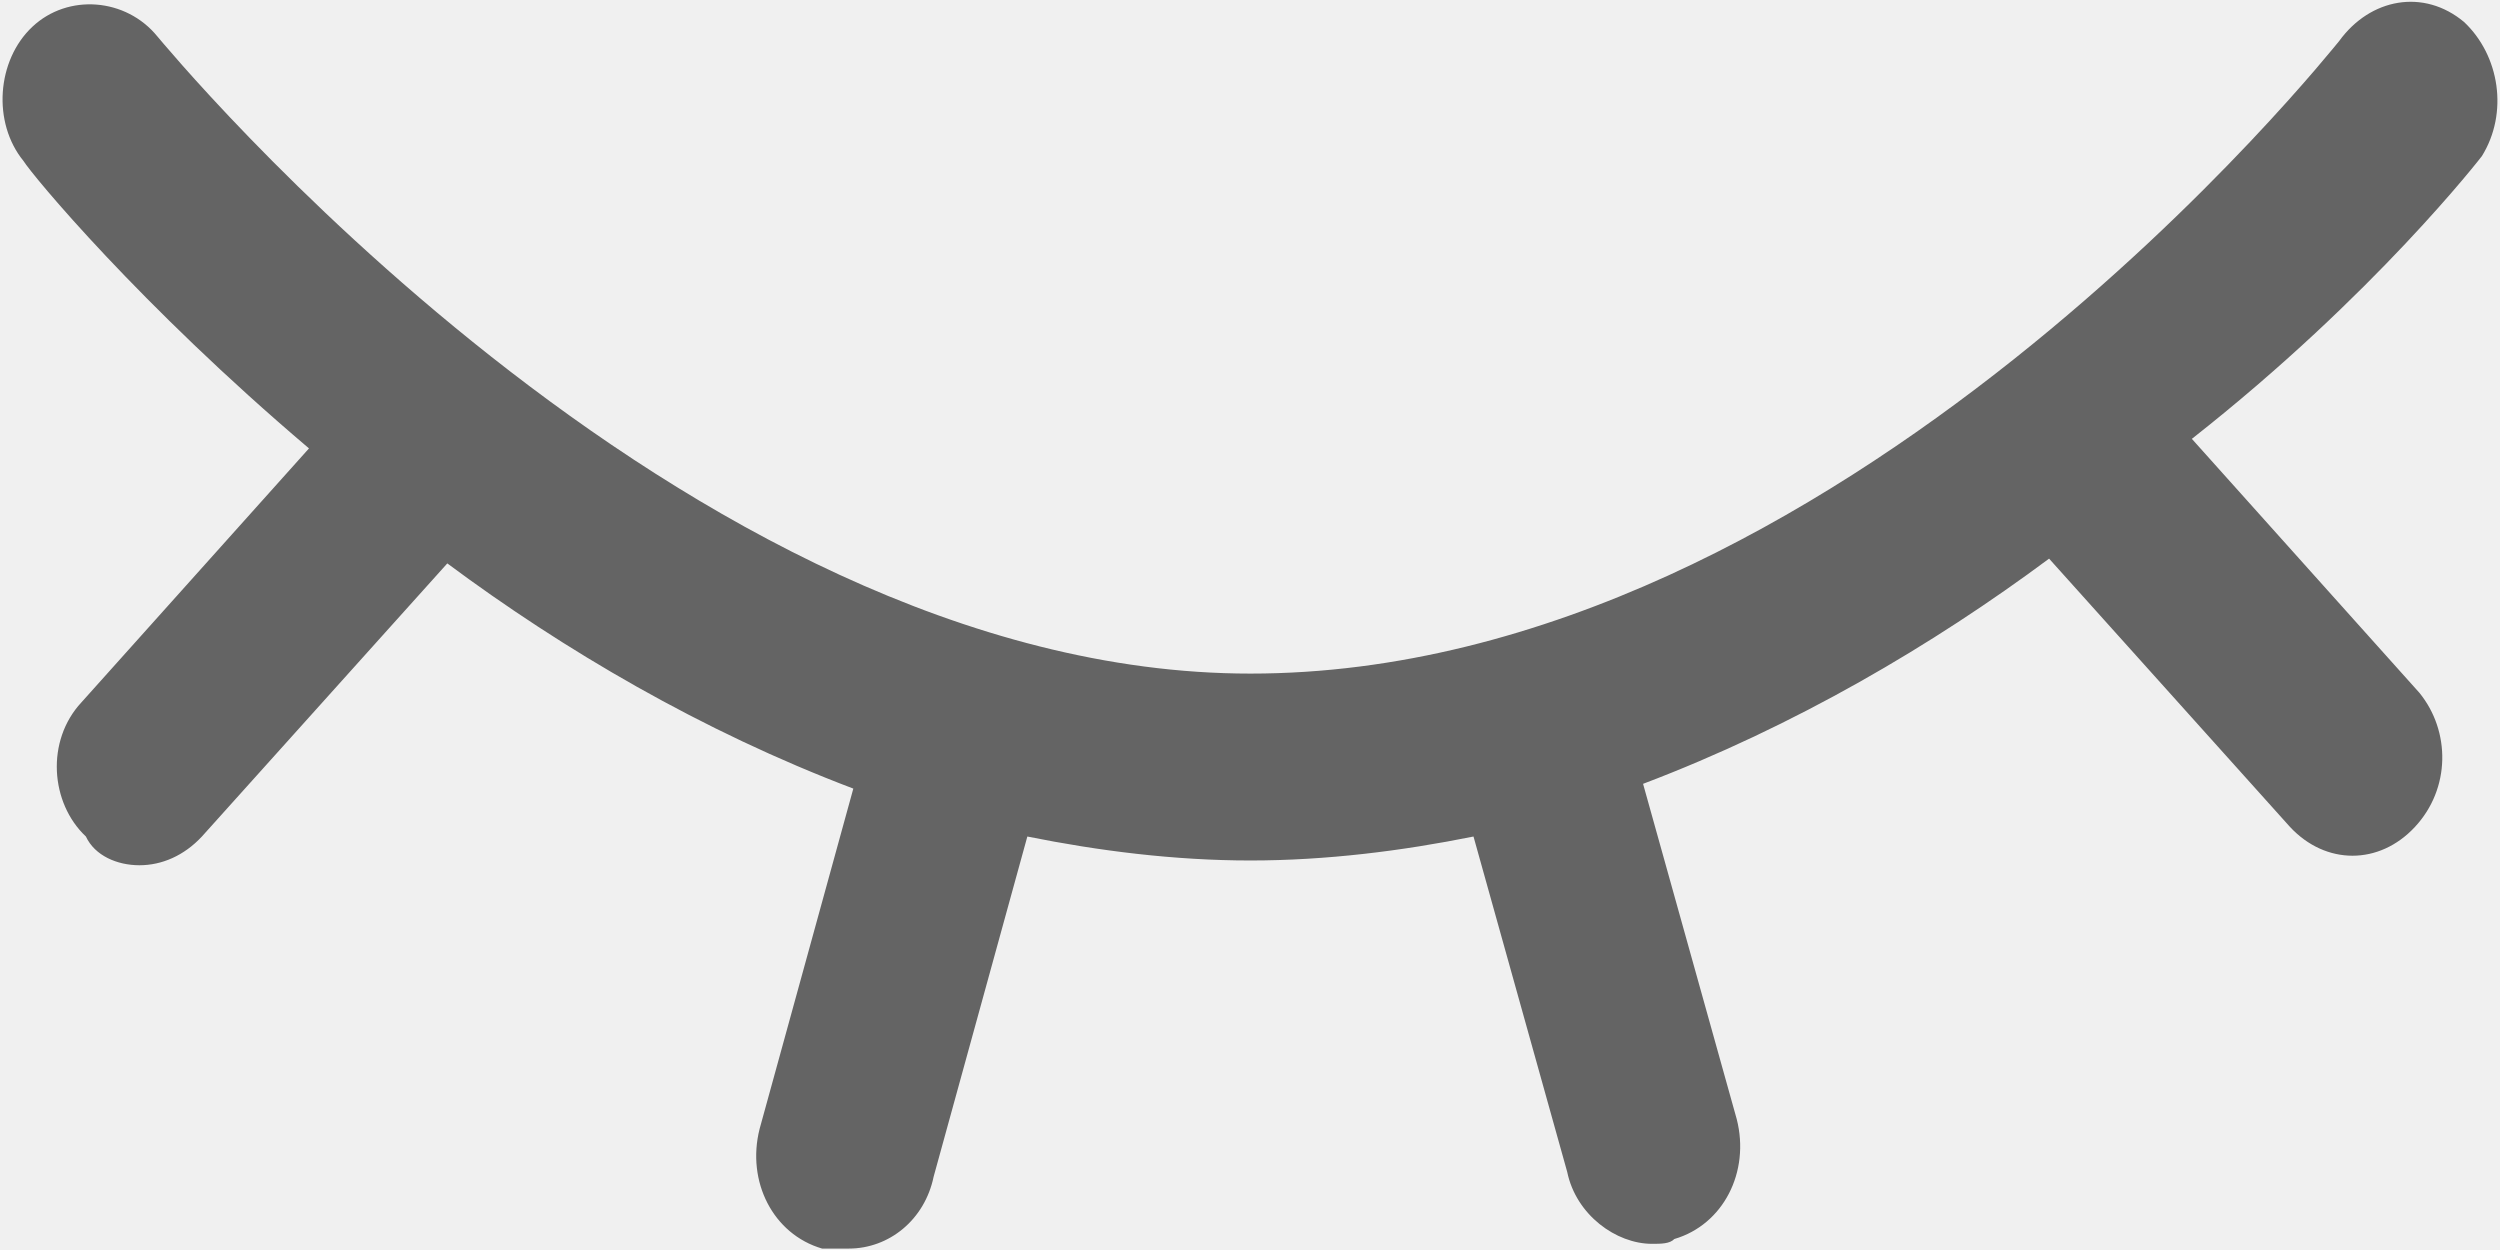
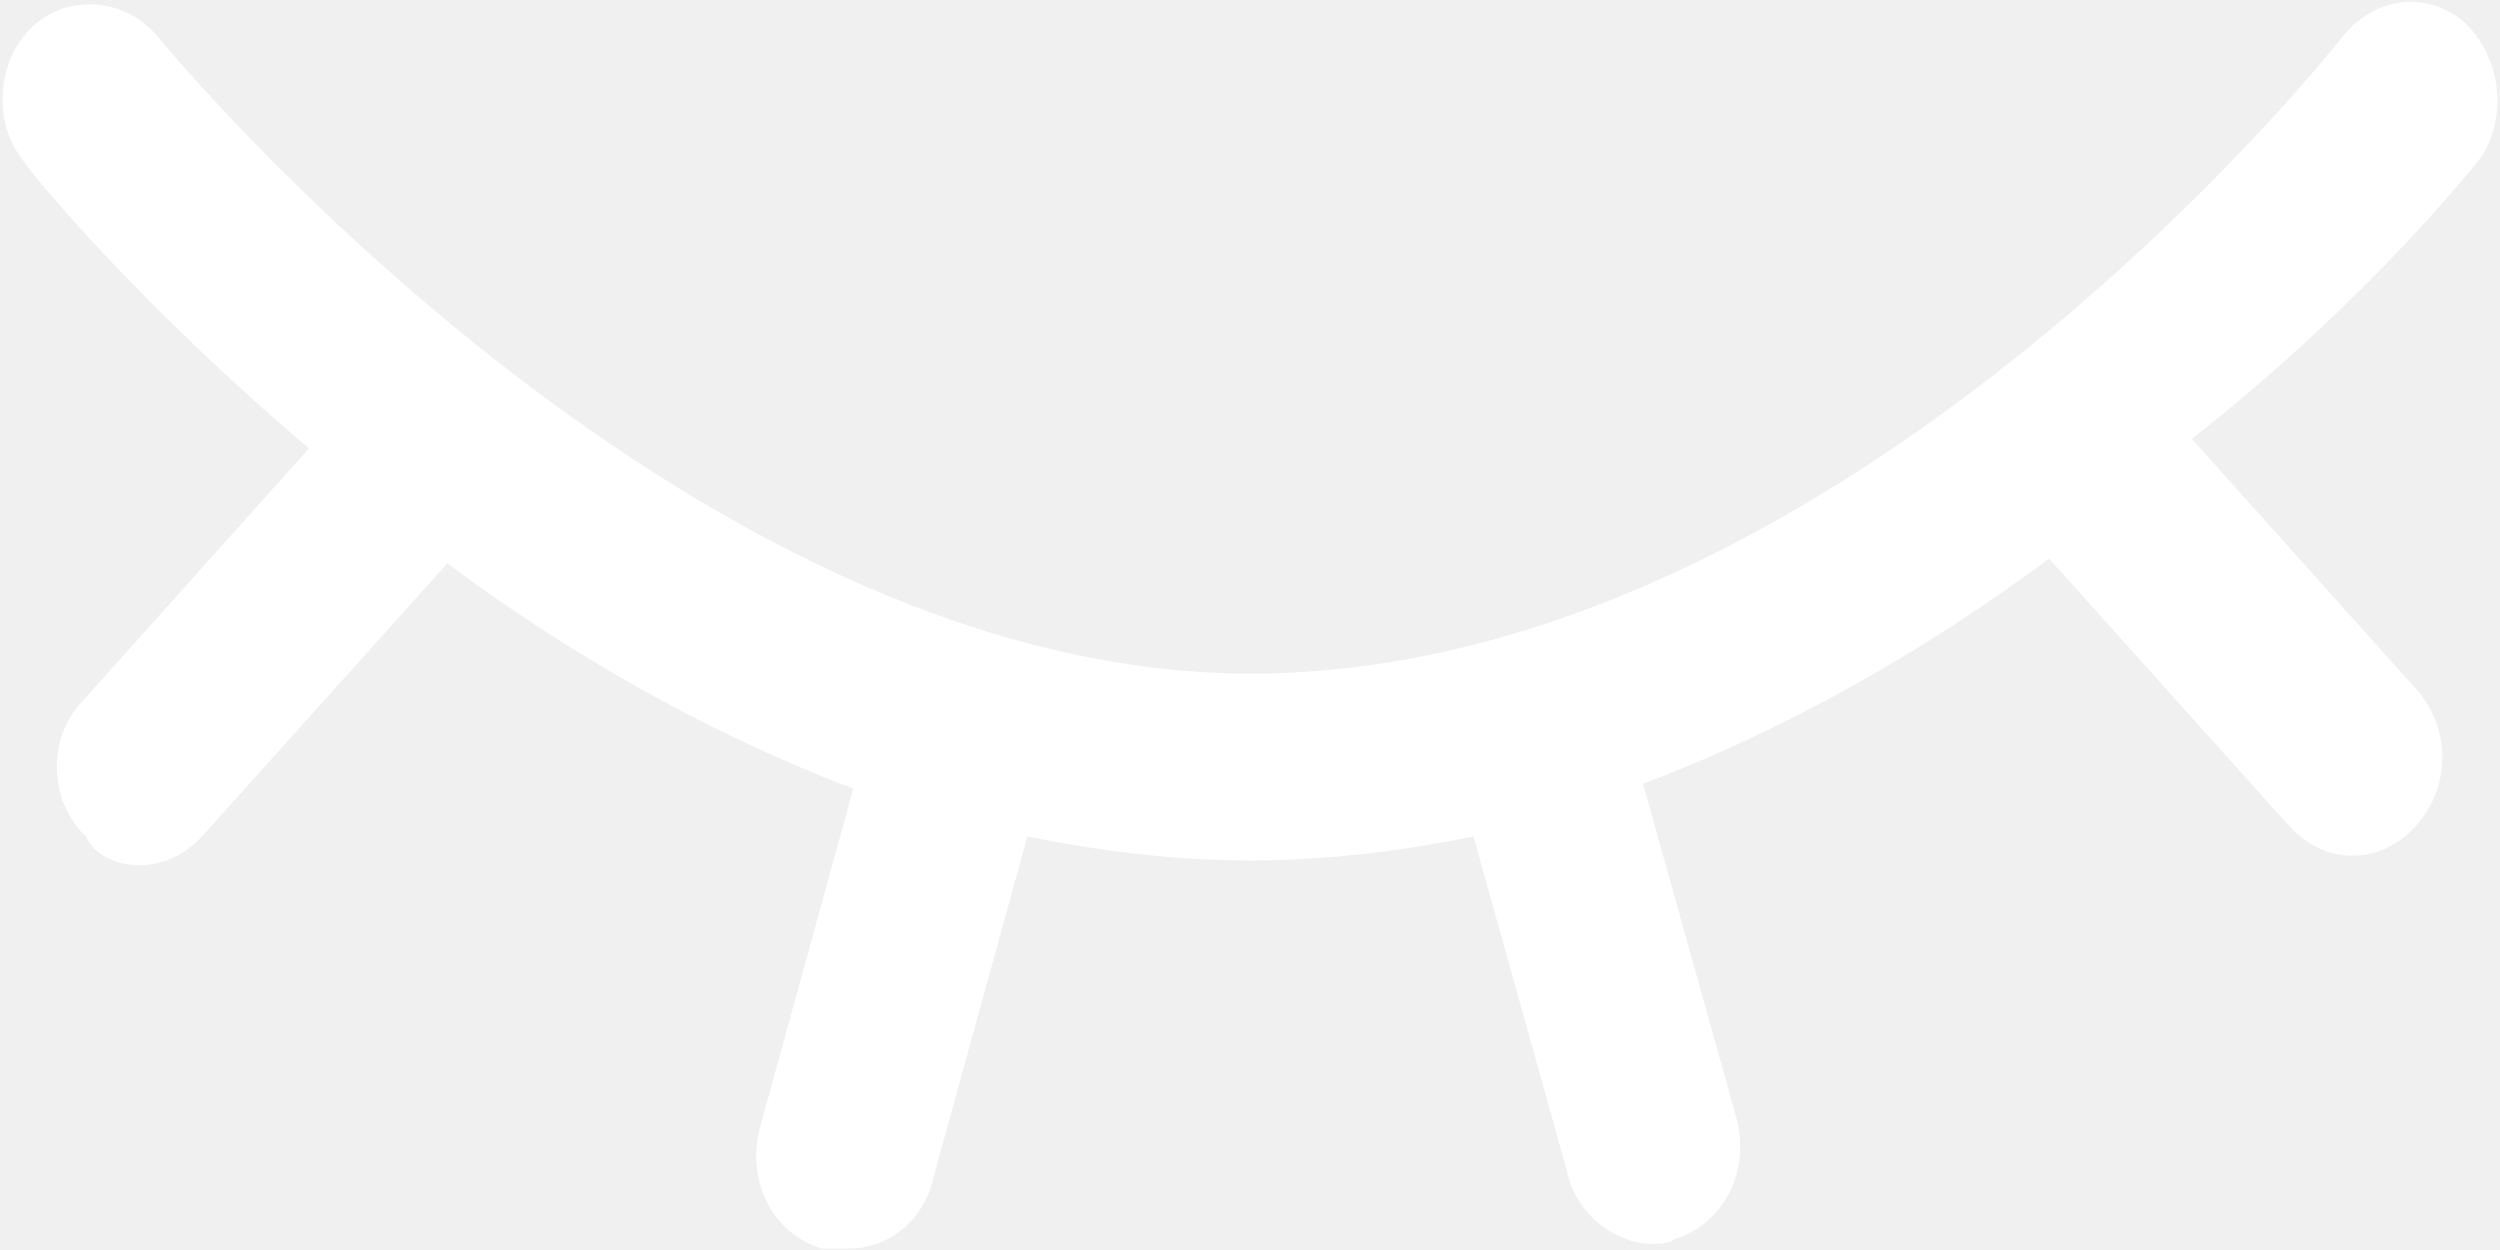
<svg xmlns="http://www.w3.org/2000/svg" version="1.1" id="Layer_1" x="0px" y="0px" width="128px" height="64px" viewBox="0 0 128 64" enable-background="new 0 0 128 64" xml:space="preserve">
+   <style>
+     path {
+       fill: white;
+     }
+ </style>
  <path fill="#646464" d="M127.072,7.994c1.369-2.208,0.914-5.152-0.914-6.87c-2.057-1.717-4.797-1.226-6.396,0.982  c-0.229,0.245-25.586,32.382-55.74,32.382c-29.24,0-55.74-32.382-55.968-32.627c-1.6-1.963-4.57-2.208-6.397-0.49  C-0.17,3.086-0.399,6.275,1.2,8.238c0.457,0.736,5.94,7.36,14.62,14.72L4.17,35.96c-1.828,1.963-1.6,5.151,0.228,6.87  c0.457,0.98,1.6,1.471,2.742,1.471s2.284-0.49,3.198-1.472l12.564-13.983c5.94,4.416,13.021,8.587,20.788,11.53l-4.797,17.418  c-0.685,2.699,0.686,5.397,3.198,6.133h1.37c2.057,0,3.884-1.472,4.341-3.68L52.6,42.83c3.655,0.736,7.538,1.227,11.422,1.227  c3.882,0,7.767-0.49,11.421-1.227l4.798,17.173c0.456,2.208,2.513,3.681,4.34,3.681c0.457,0,0.914,0,1.144-0.246  c2.512-0.736,3.883-3.435,3.197-6.133l-4.797-17.173c7.768-2.944,14.848-7.114,20.788-11.53l12.336,13.738  c0.913,0.98,2.056,1.473,3.198,1.473c1.142,0,2.283-0.49,3.197-1.473c1.828-1.963,1.828-4.906,0.229-6.869l-11.65-13.002  C121.589,15.109,127.072,7.995,127.072,7.994L127.072,7.994z" />
</svg>
